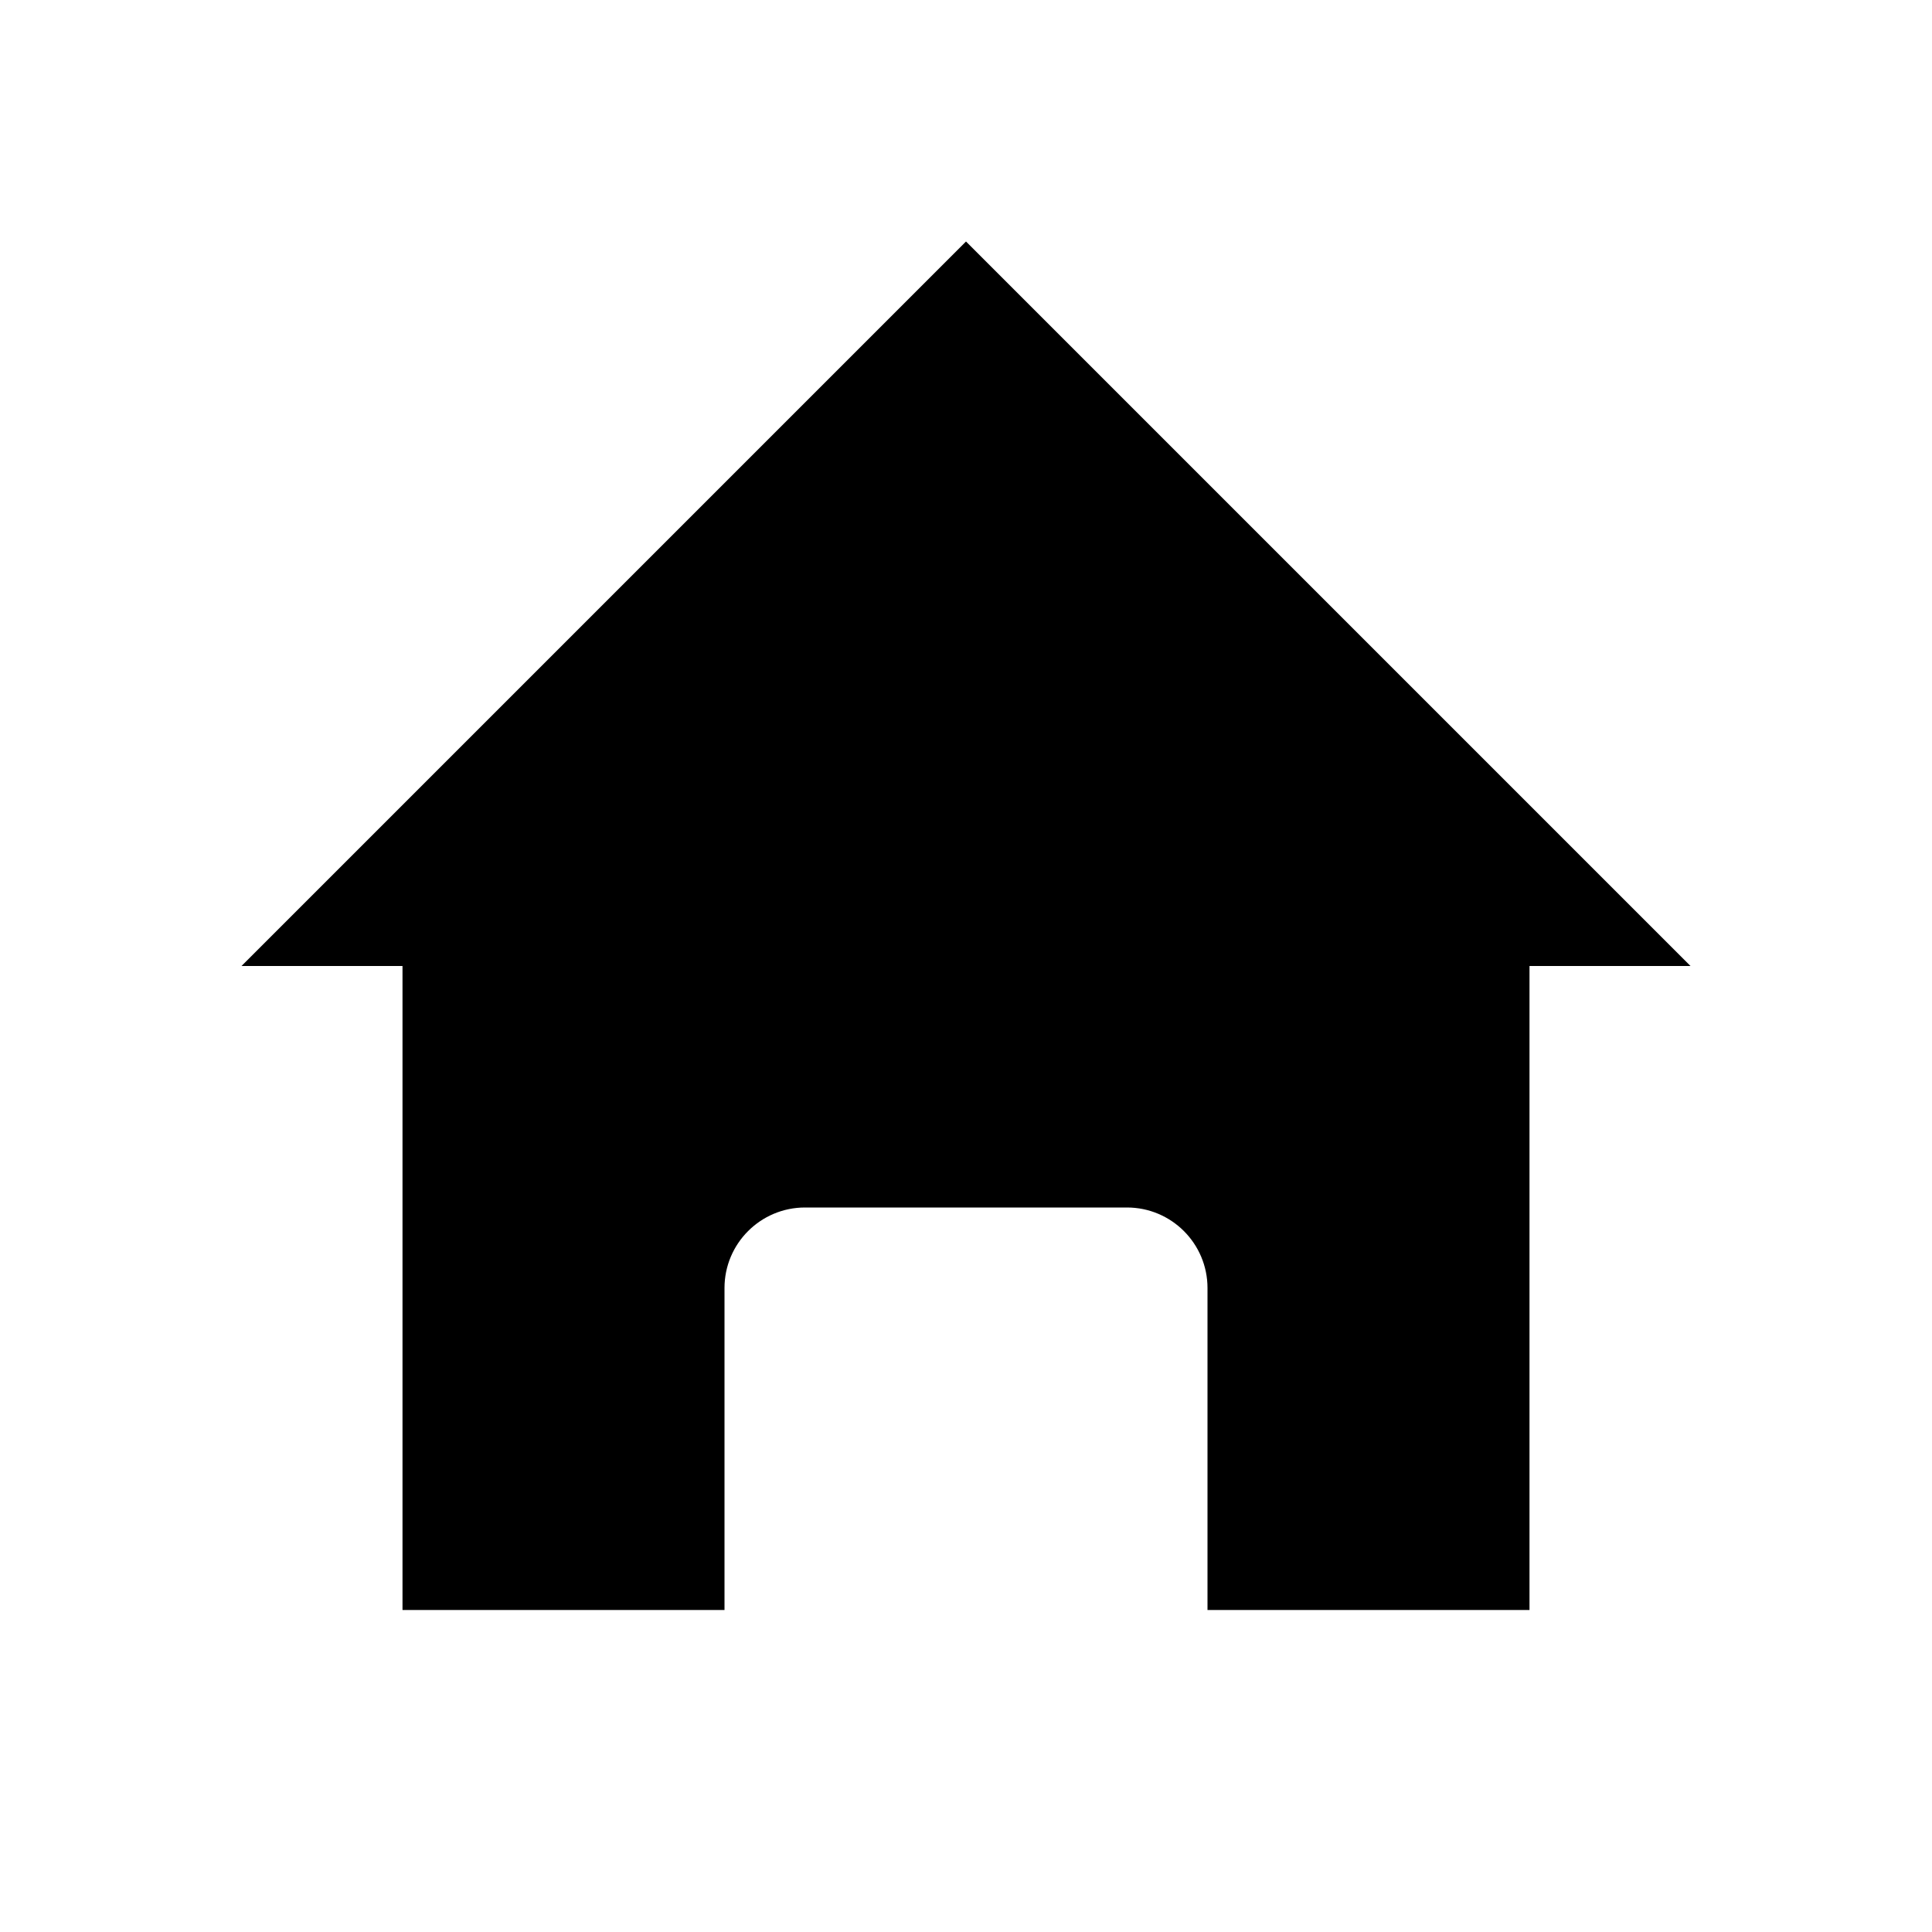
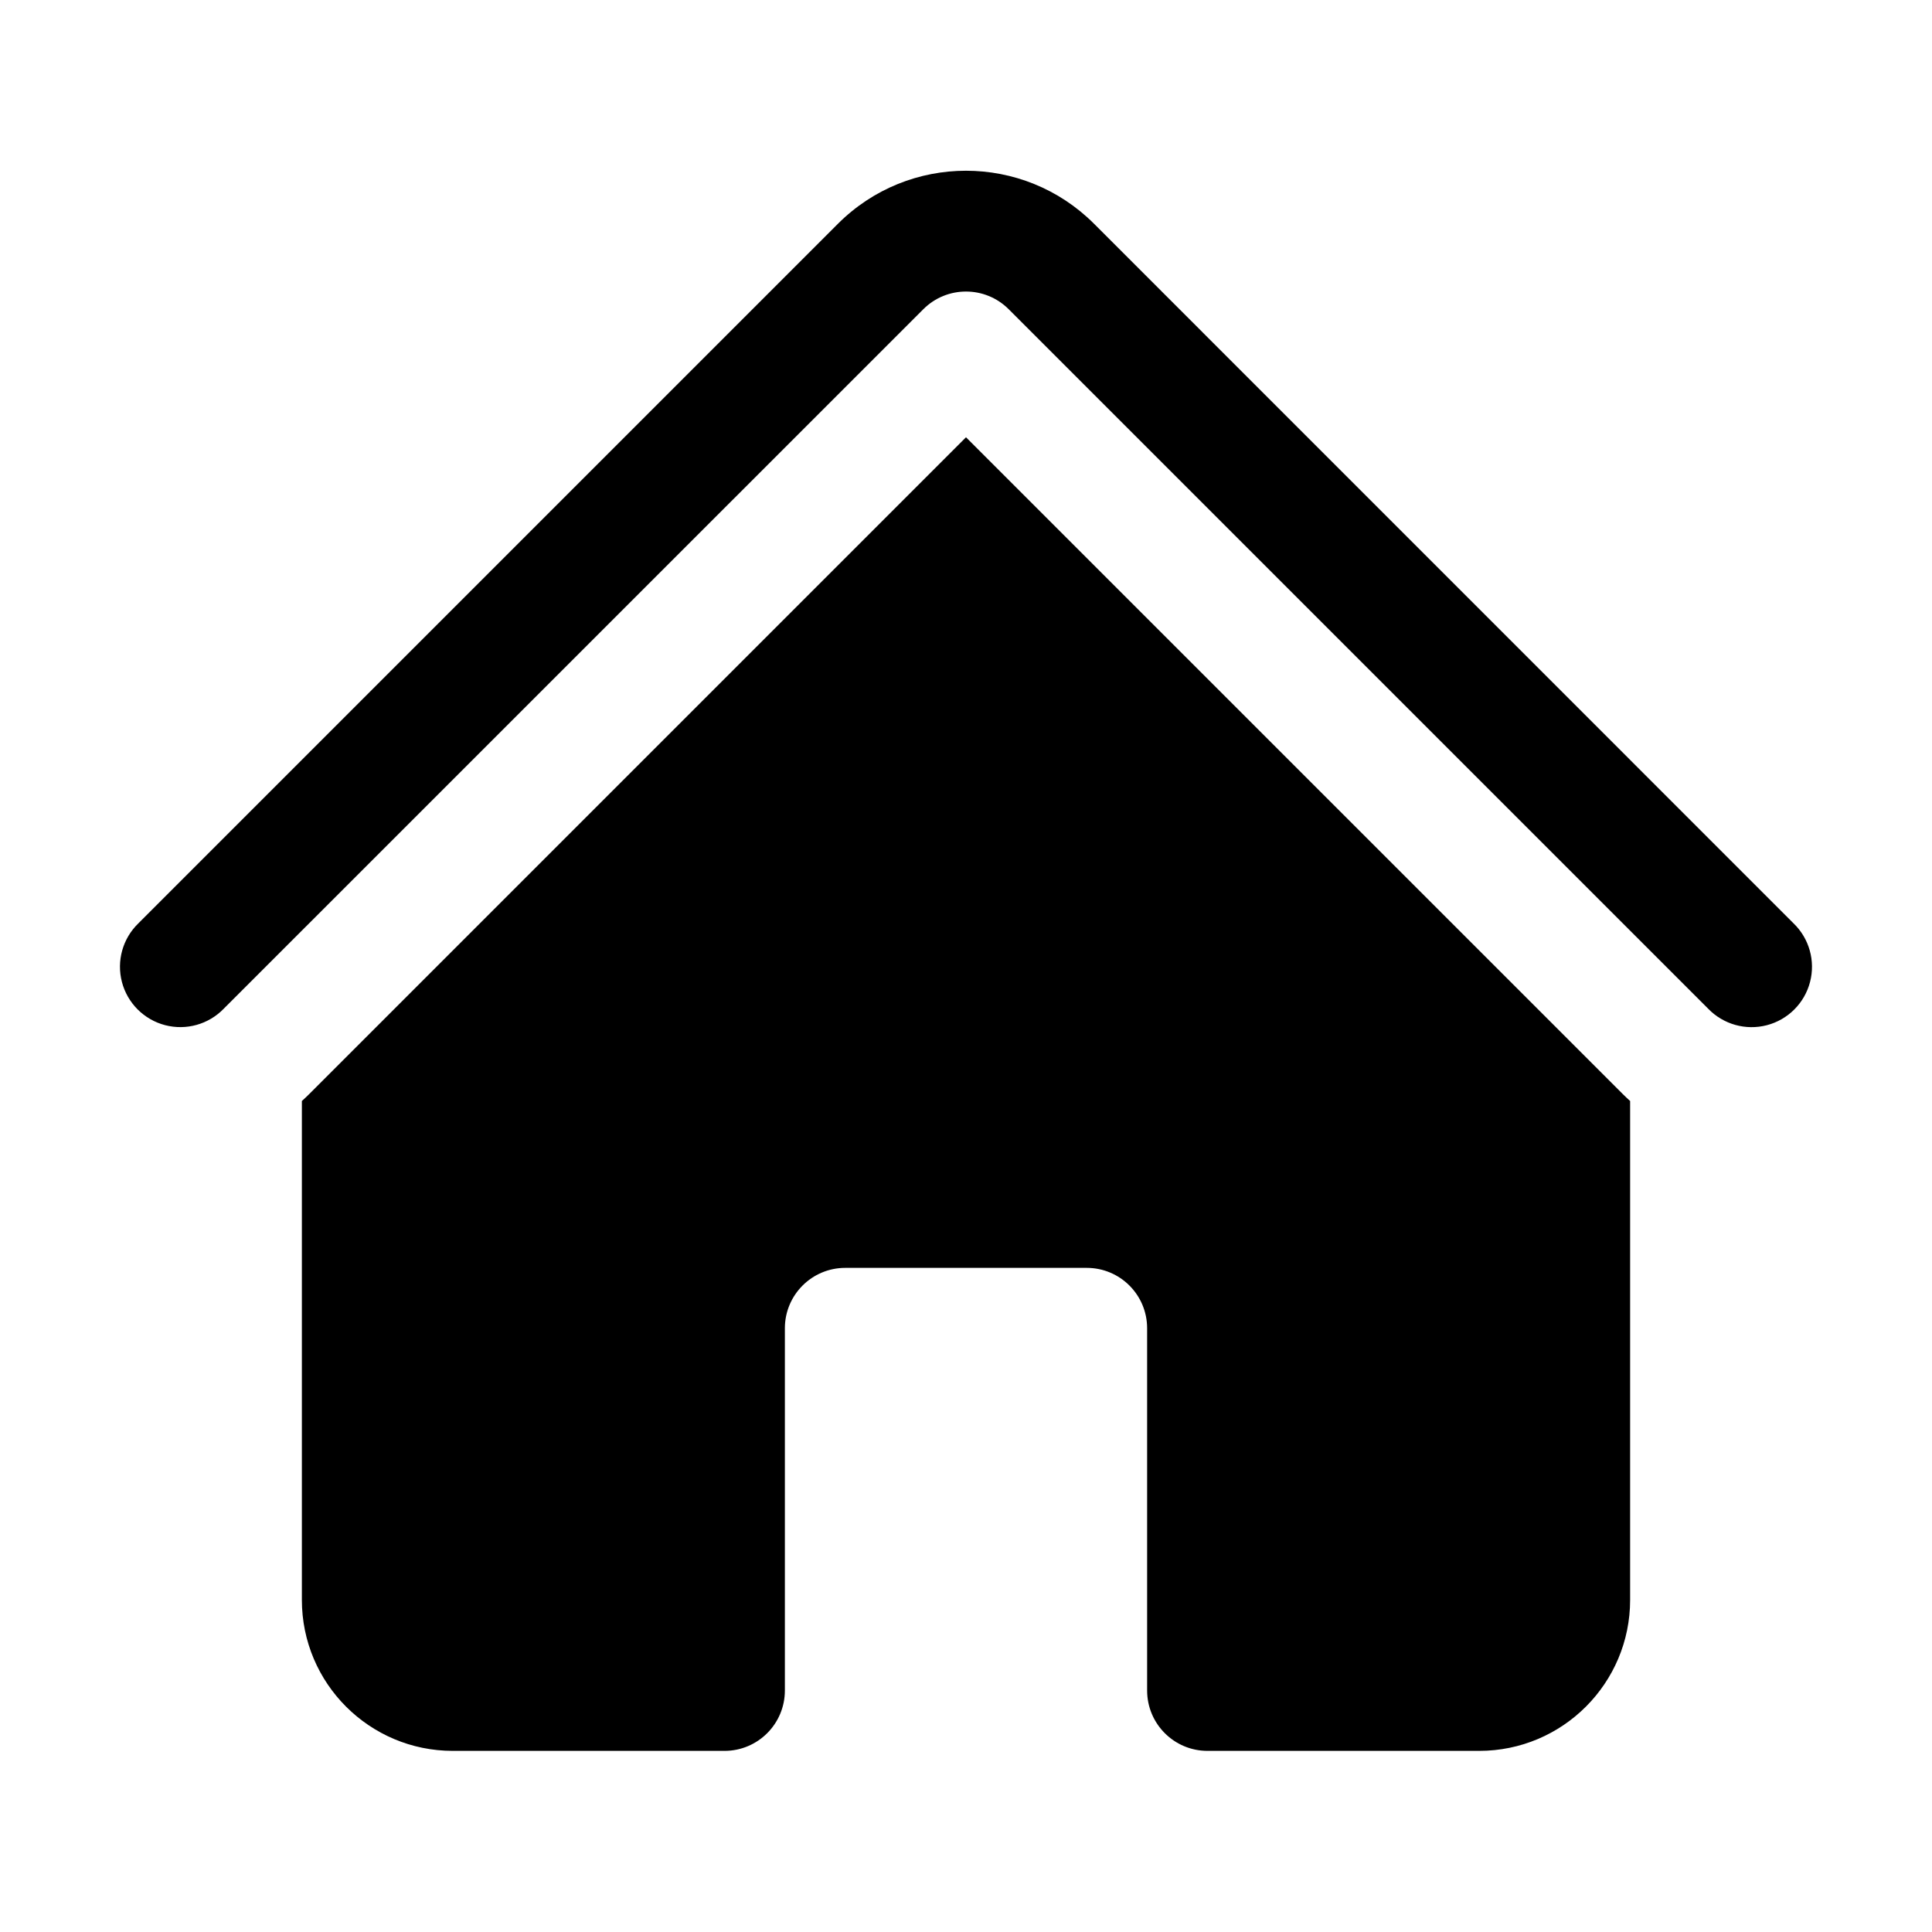
- <svg xmlns="http://www.w3.org/2000/svg" width="24" height="24" viewBox="0 0 24 24" fill="none">
-   <path d="M12 3L3 12H5V20H9V16C9 15.448 9.448 15 10 15H14C14.552 15 15 15.448 15 16V20H19V12H21L12 3Z" fill="currentColor" />
+ <svg xmlns="http://www.w3.org/2000/svg" viewBox="0 0 24 24" fill="currentColor">
+   <path d="M11.47 3.841a.75.75 0 0 1 1.06 0l8.69 8.69a.75.75 0 1 0 1.06-1.061l-8.689-8.69a2.25 2.25 0 0 0-3.182 0l-8.69 8.69a.75.75 0 1 0 1.061 1.06l8.69-8.689Z" />
+   <path d="m12 5.432 8.159 8.159c.03.03.06.058.091.086v6.198c0 1.035-.84 1.875-1.875 1.875H15a.75.75 0 0 1-.75-.75v-4.5a.75.75 0 0 0-.75-.75h-3a.75.75 0 0 0-.75.75V21a.75.75 0 0 1-.75.75H5.625a1.875 1.875 0 0 1-1.875-1.875v-6.198a2.29 2.29 0 0 0 .091-.086L12 5.432Z" />
</svg>
